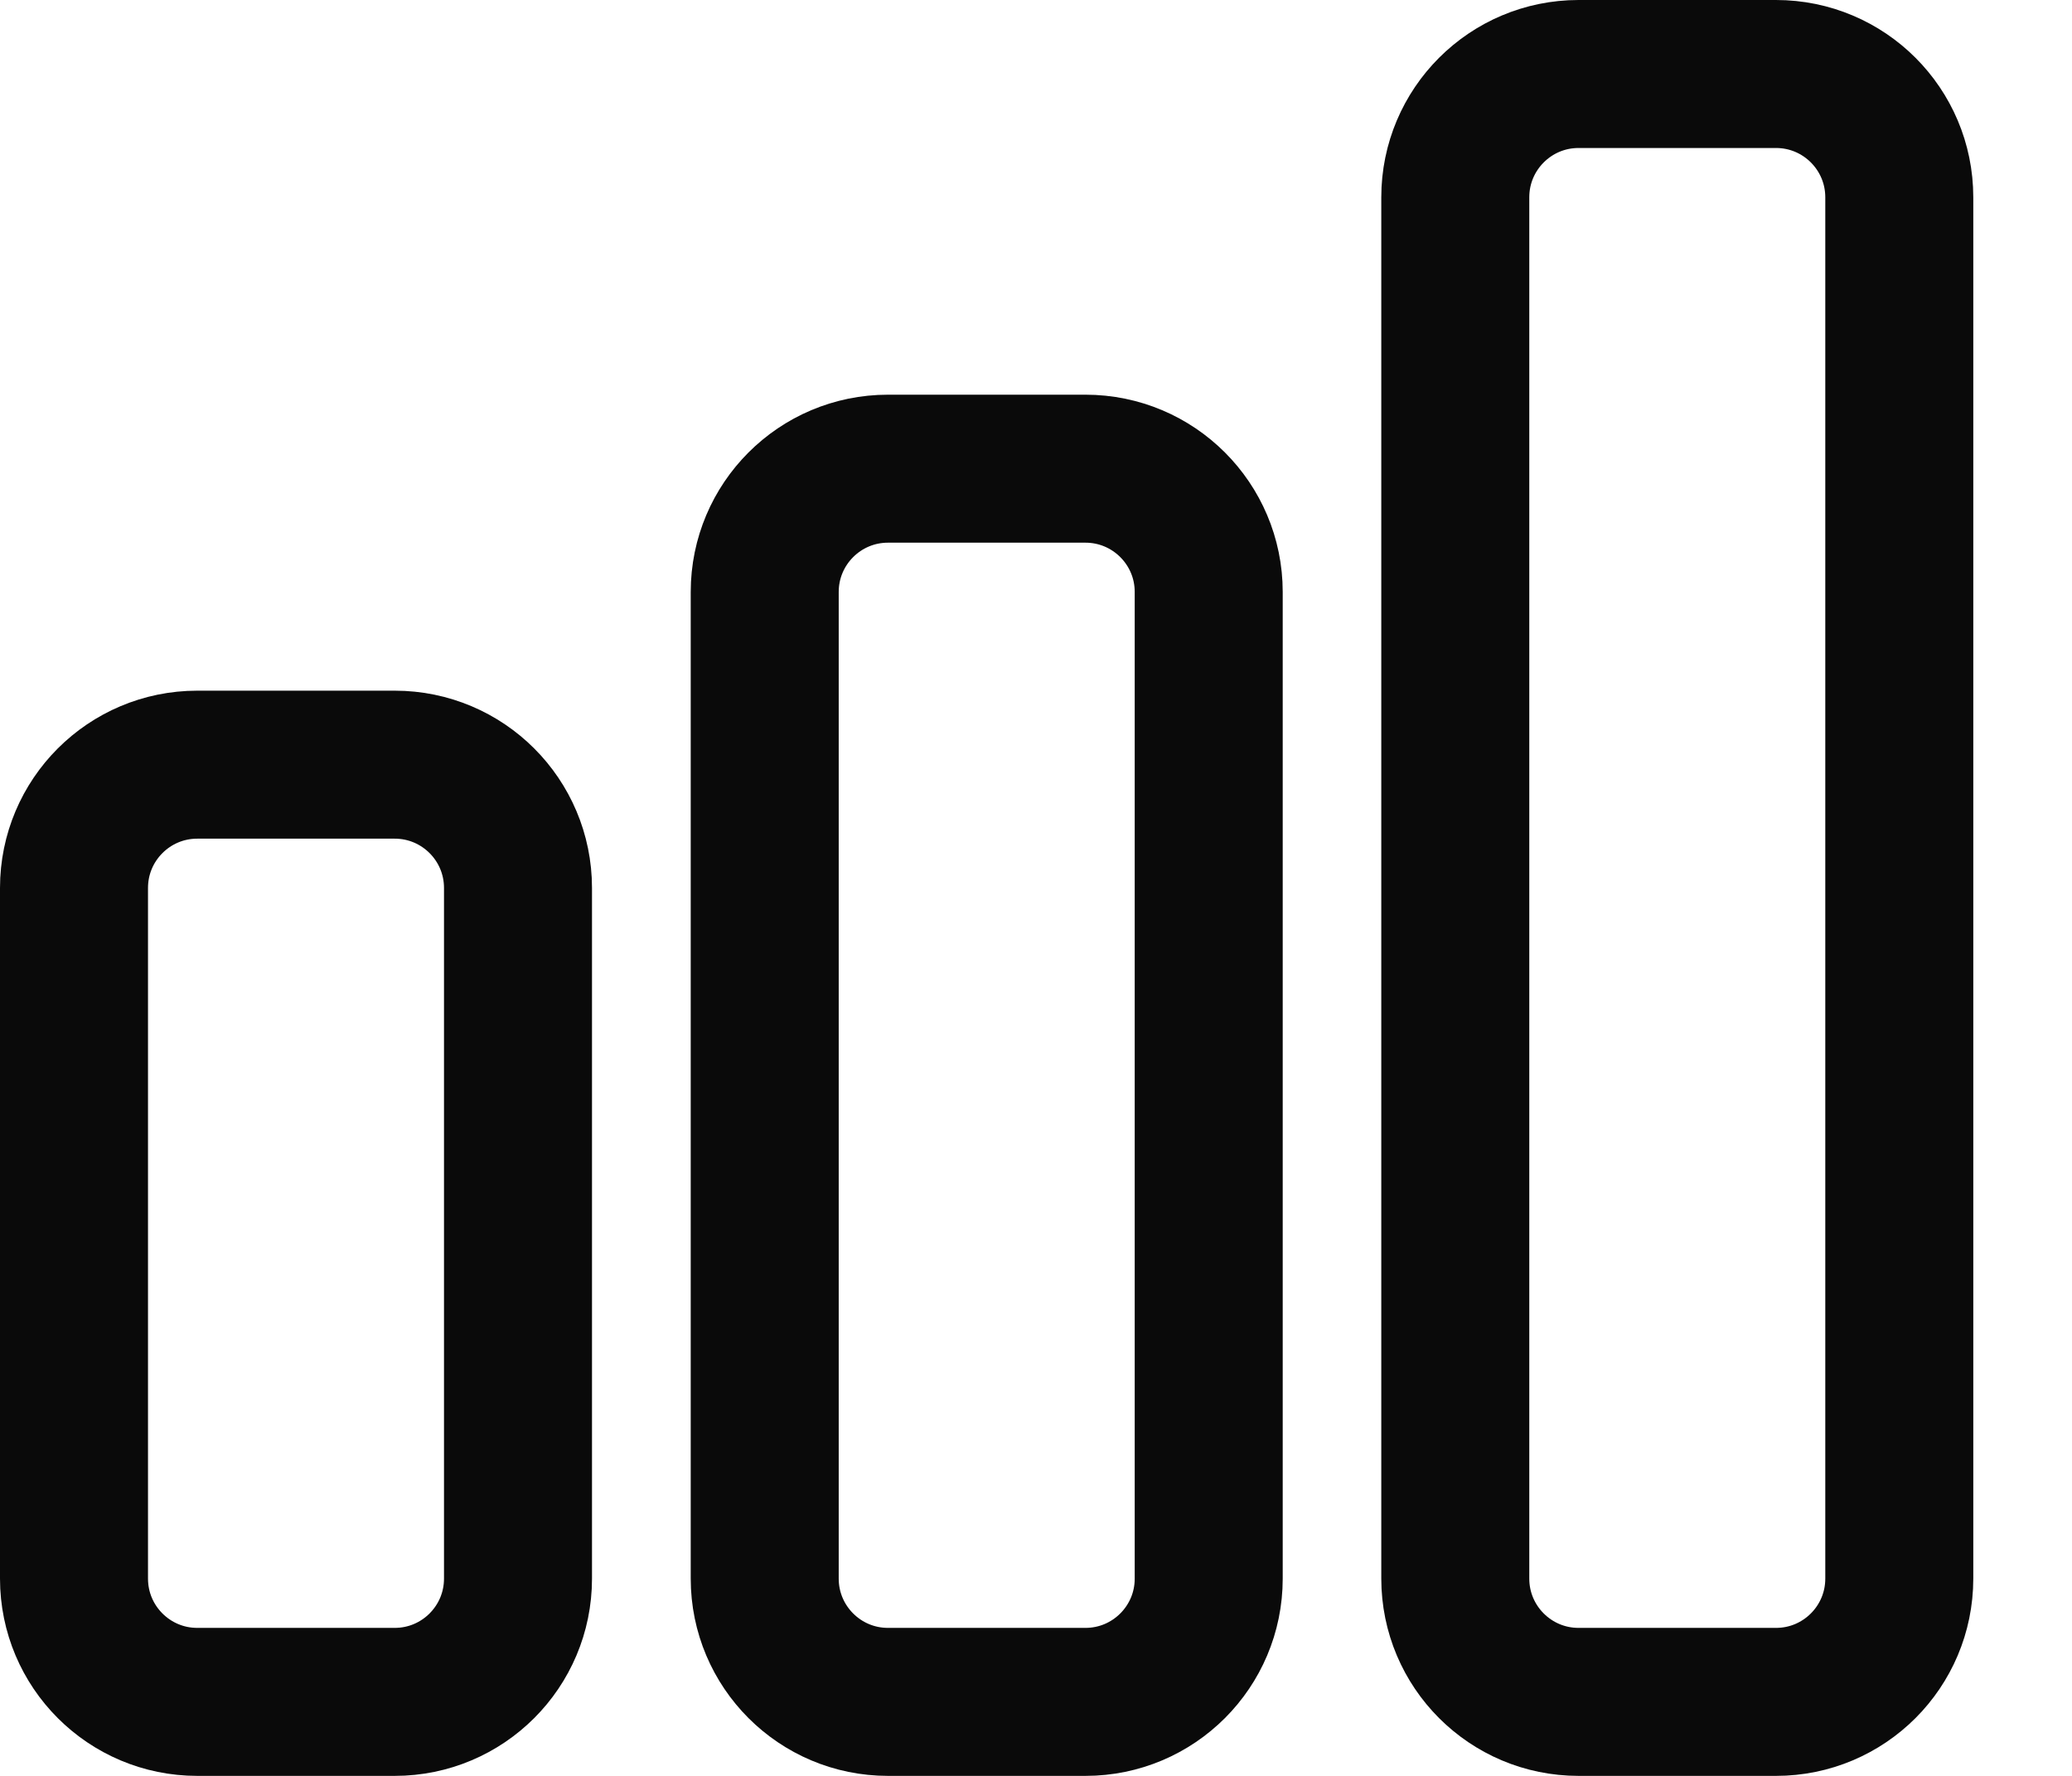
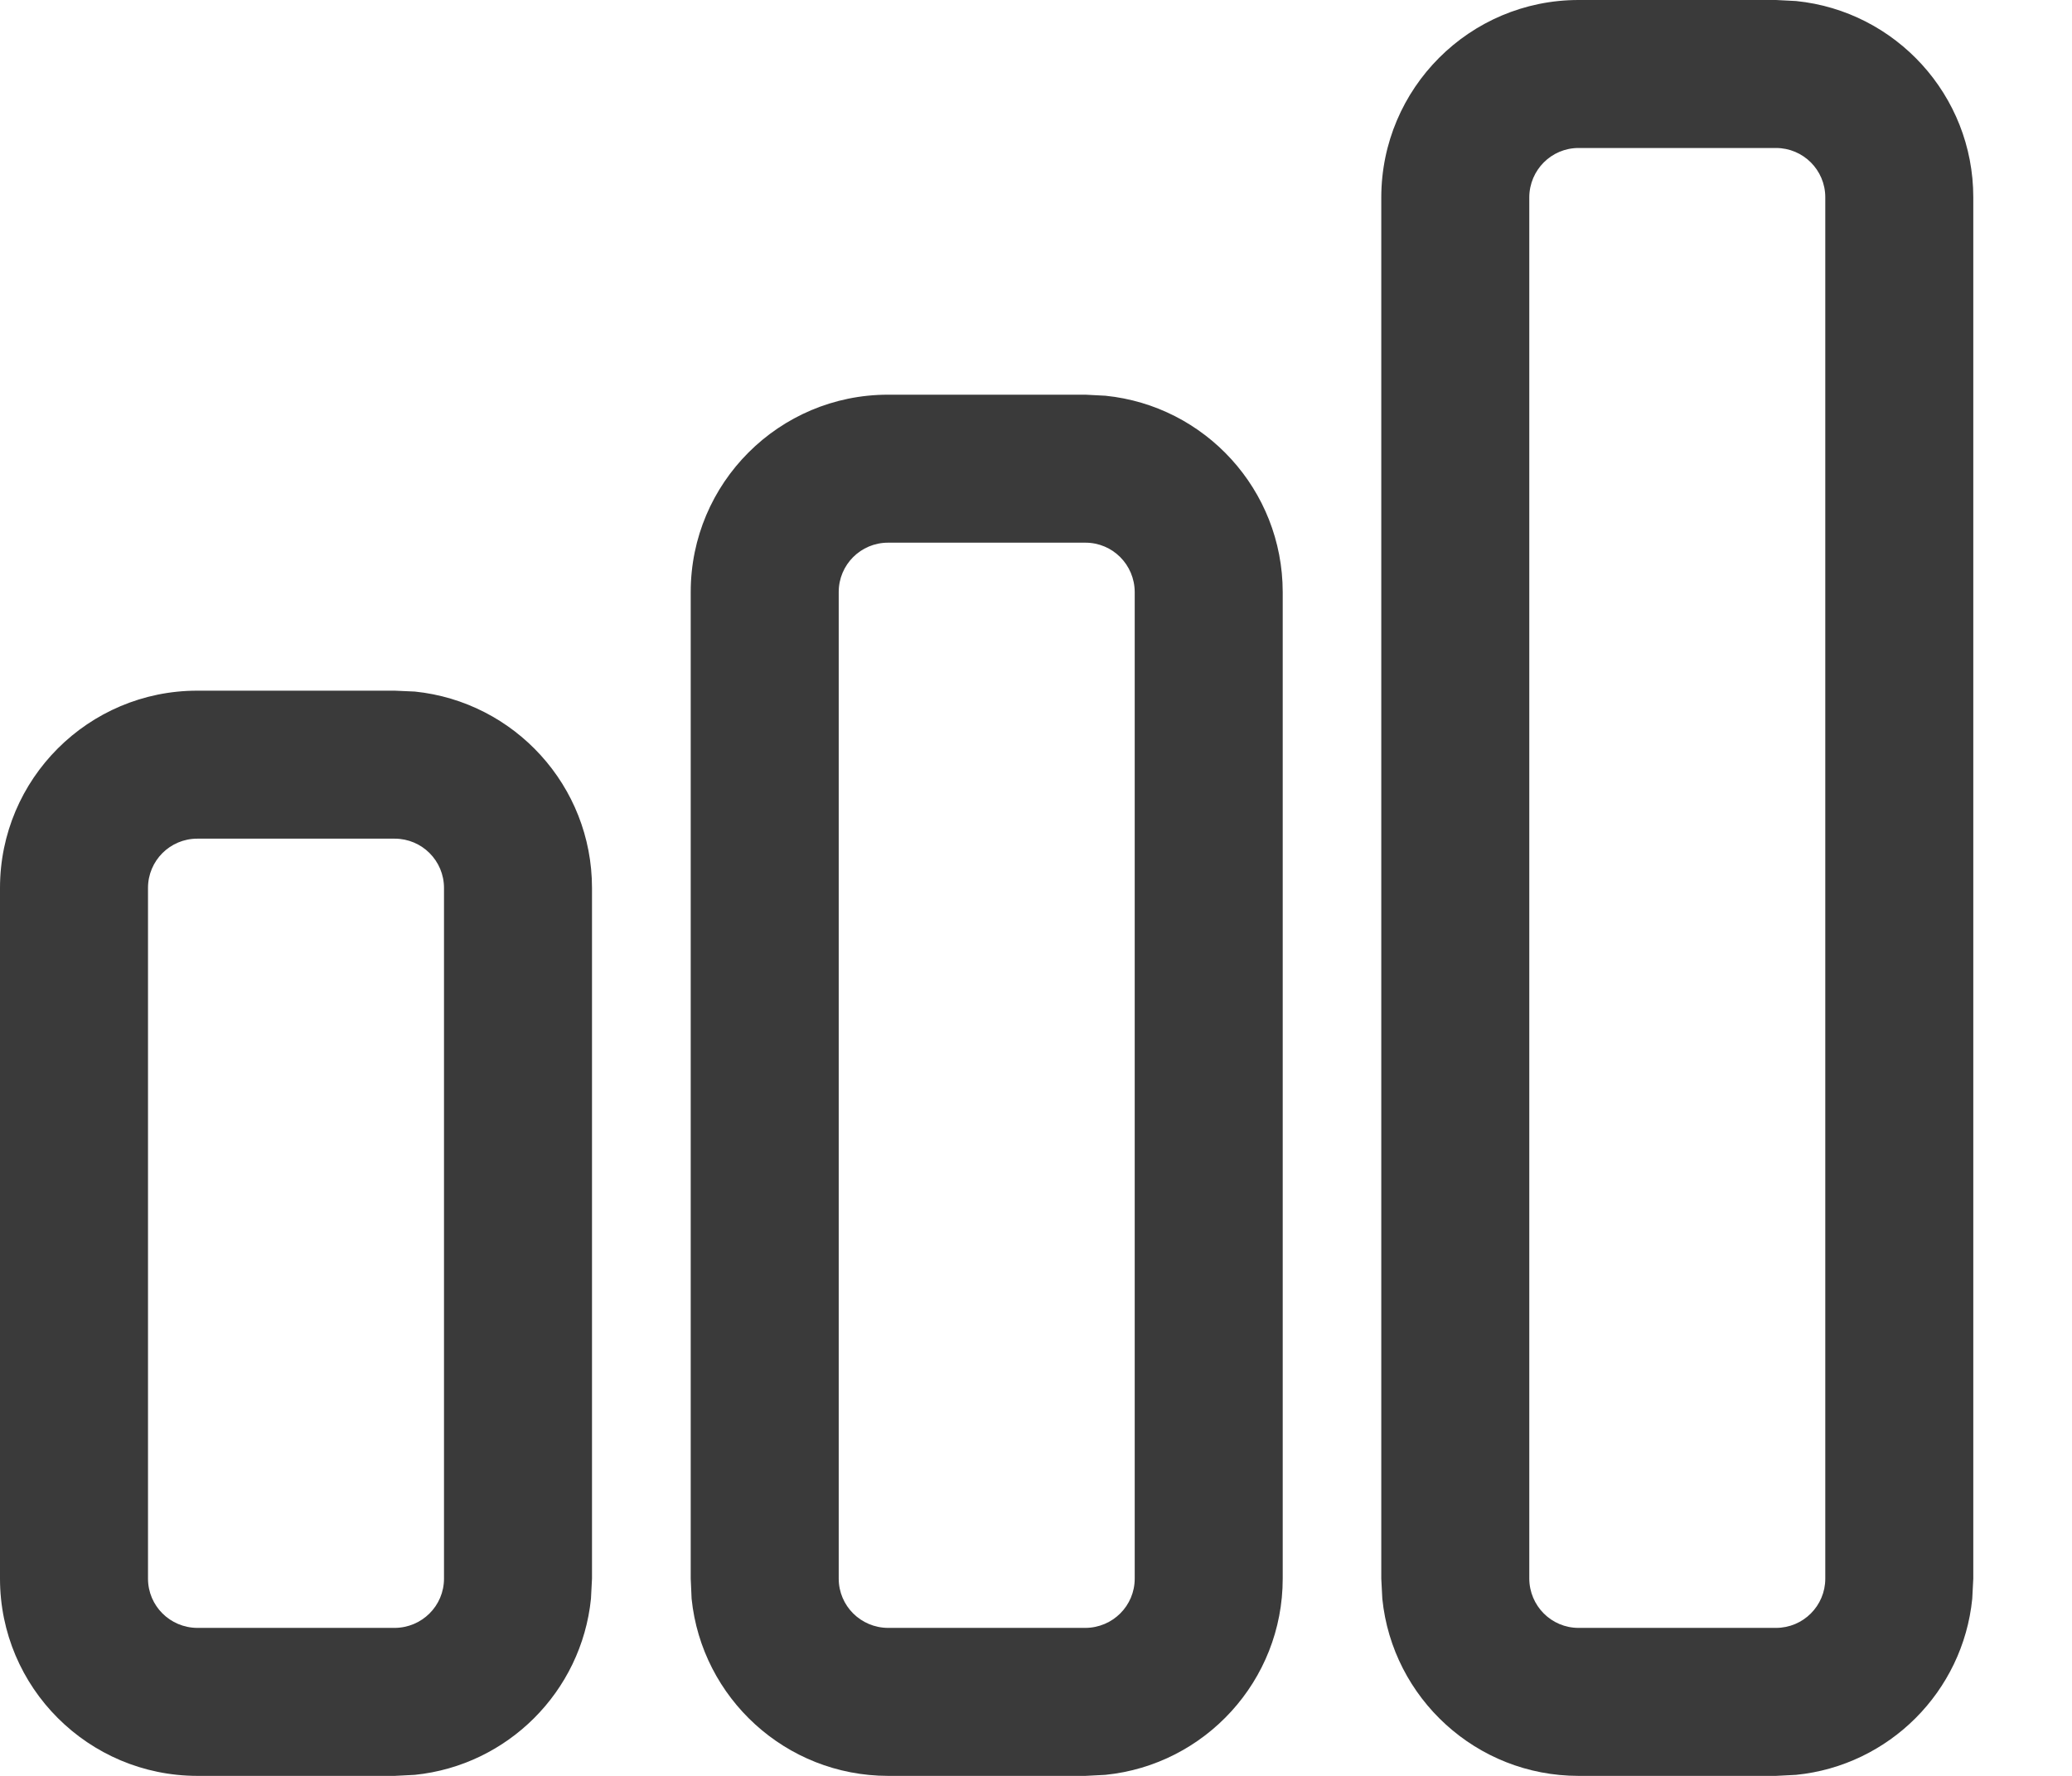
<svg xmlns="http://www.w3.org/2000/svg" width="14" height="12" viewBox="0 0 14 12" fill="none">
-   <rect x="0.5" y="5.167" width="3" height="6.333" rx="0.833" stroke="#0A0A0A" stroke-linecap="round" stroke-linejoin="round" />
-   <rect x="5.167" y="3.167" width="3" height="8.333" rx="0.833" stroke="#0A0A0A" stroke-linecap="round" stroke-linejoin="round" />
-   <rect x="9.833" y="0.5" width="3" height="11" rx="0.833" stroke="#0A0A0A" stroke-linecap="round" stroke-linejoin="round" />
+   <path d="M2.667 11V12H1.333V11H2.667ZM3 10.667V6C3 5.816 2.851 5.667 2.667 5.667H1.333C1.149 5.667 1 5.816 1 6V10.667C1 10.851 1.149 10.999 1.333 11V12C0.597 11.999 0 11.403 0 10.667V6C0 5.264 0.597 4.667 1.333 4.667H2.667L2.803 4.673C3.475 4.742 4 5.309 4 6V10.667L3.993 10.803C3.929 11.431 3.43 11.929 2.803 11.993L2.667 12V11C2.851 10.999 3 10.851 3 10.667Z" fill="#3A3A3A" />
+   <path d="M7.334 11V12H6V11H7.334ZM7.667 10.667V4C7.666 3.816 7.518 3.667 7.334 3.667H6C5.816 3.667 5.667 3.816 5.667 4V10.667C5.667 10.851 5.816 10.999 6 11V12C5.31 11.999 4.742 11.475 4.673 10.803L4.667 10.667V4C4.667 3.264 5.264 2.667 6 2.667H7.334L7.469 2.674C8.142 2.742 8.666 3.309 8.667 4V10.667C8.667 11.357 8.142 11.925 7.469 11.993L7.334 12V11C7.518 10.999 7.667 10.851 7.667 10.667Z" fill="#3A3A3A" />
+   <path d="M12 11V12H10.666V11H12ZM12.333 10.667V1.333C12.333 1.149 12.184 1 12 1H10.666C10.482 1 10.334 1.149 10.333 1.333V10.667C10.334 10.851 10.482 11 10.666 11V12C9.976 12 9.408 11.475 9.34 10.803L9.333 10.667V1.333C9.334 0.597 9.93 0 10.666 0H12L12.136 0.007C12.808 0.075 13.333 0.643 13.333 1.333V10.667L13.326 10.803C13.263 11.431 12.764 11.93 12.136 11.993L12 12V11C12.184 11 12.333 10.851 12.333 10.667Z" fill="#3A3A3A" />
</svg>
